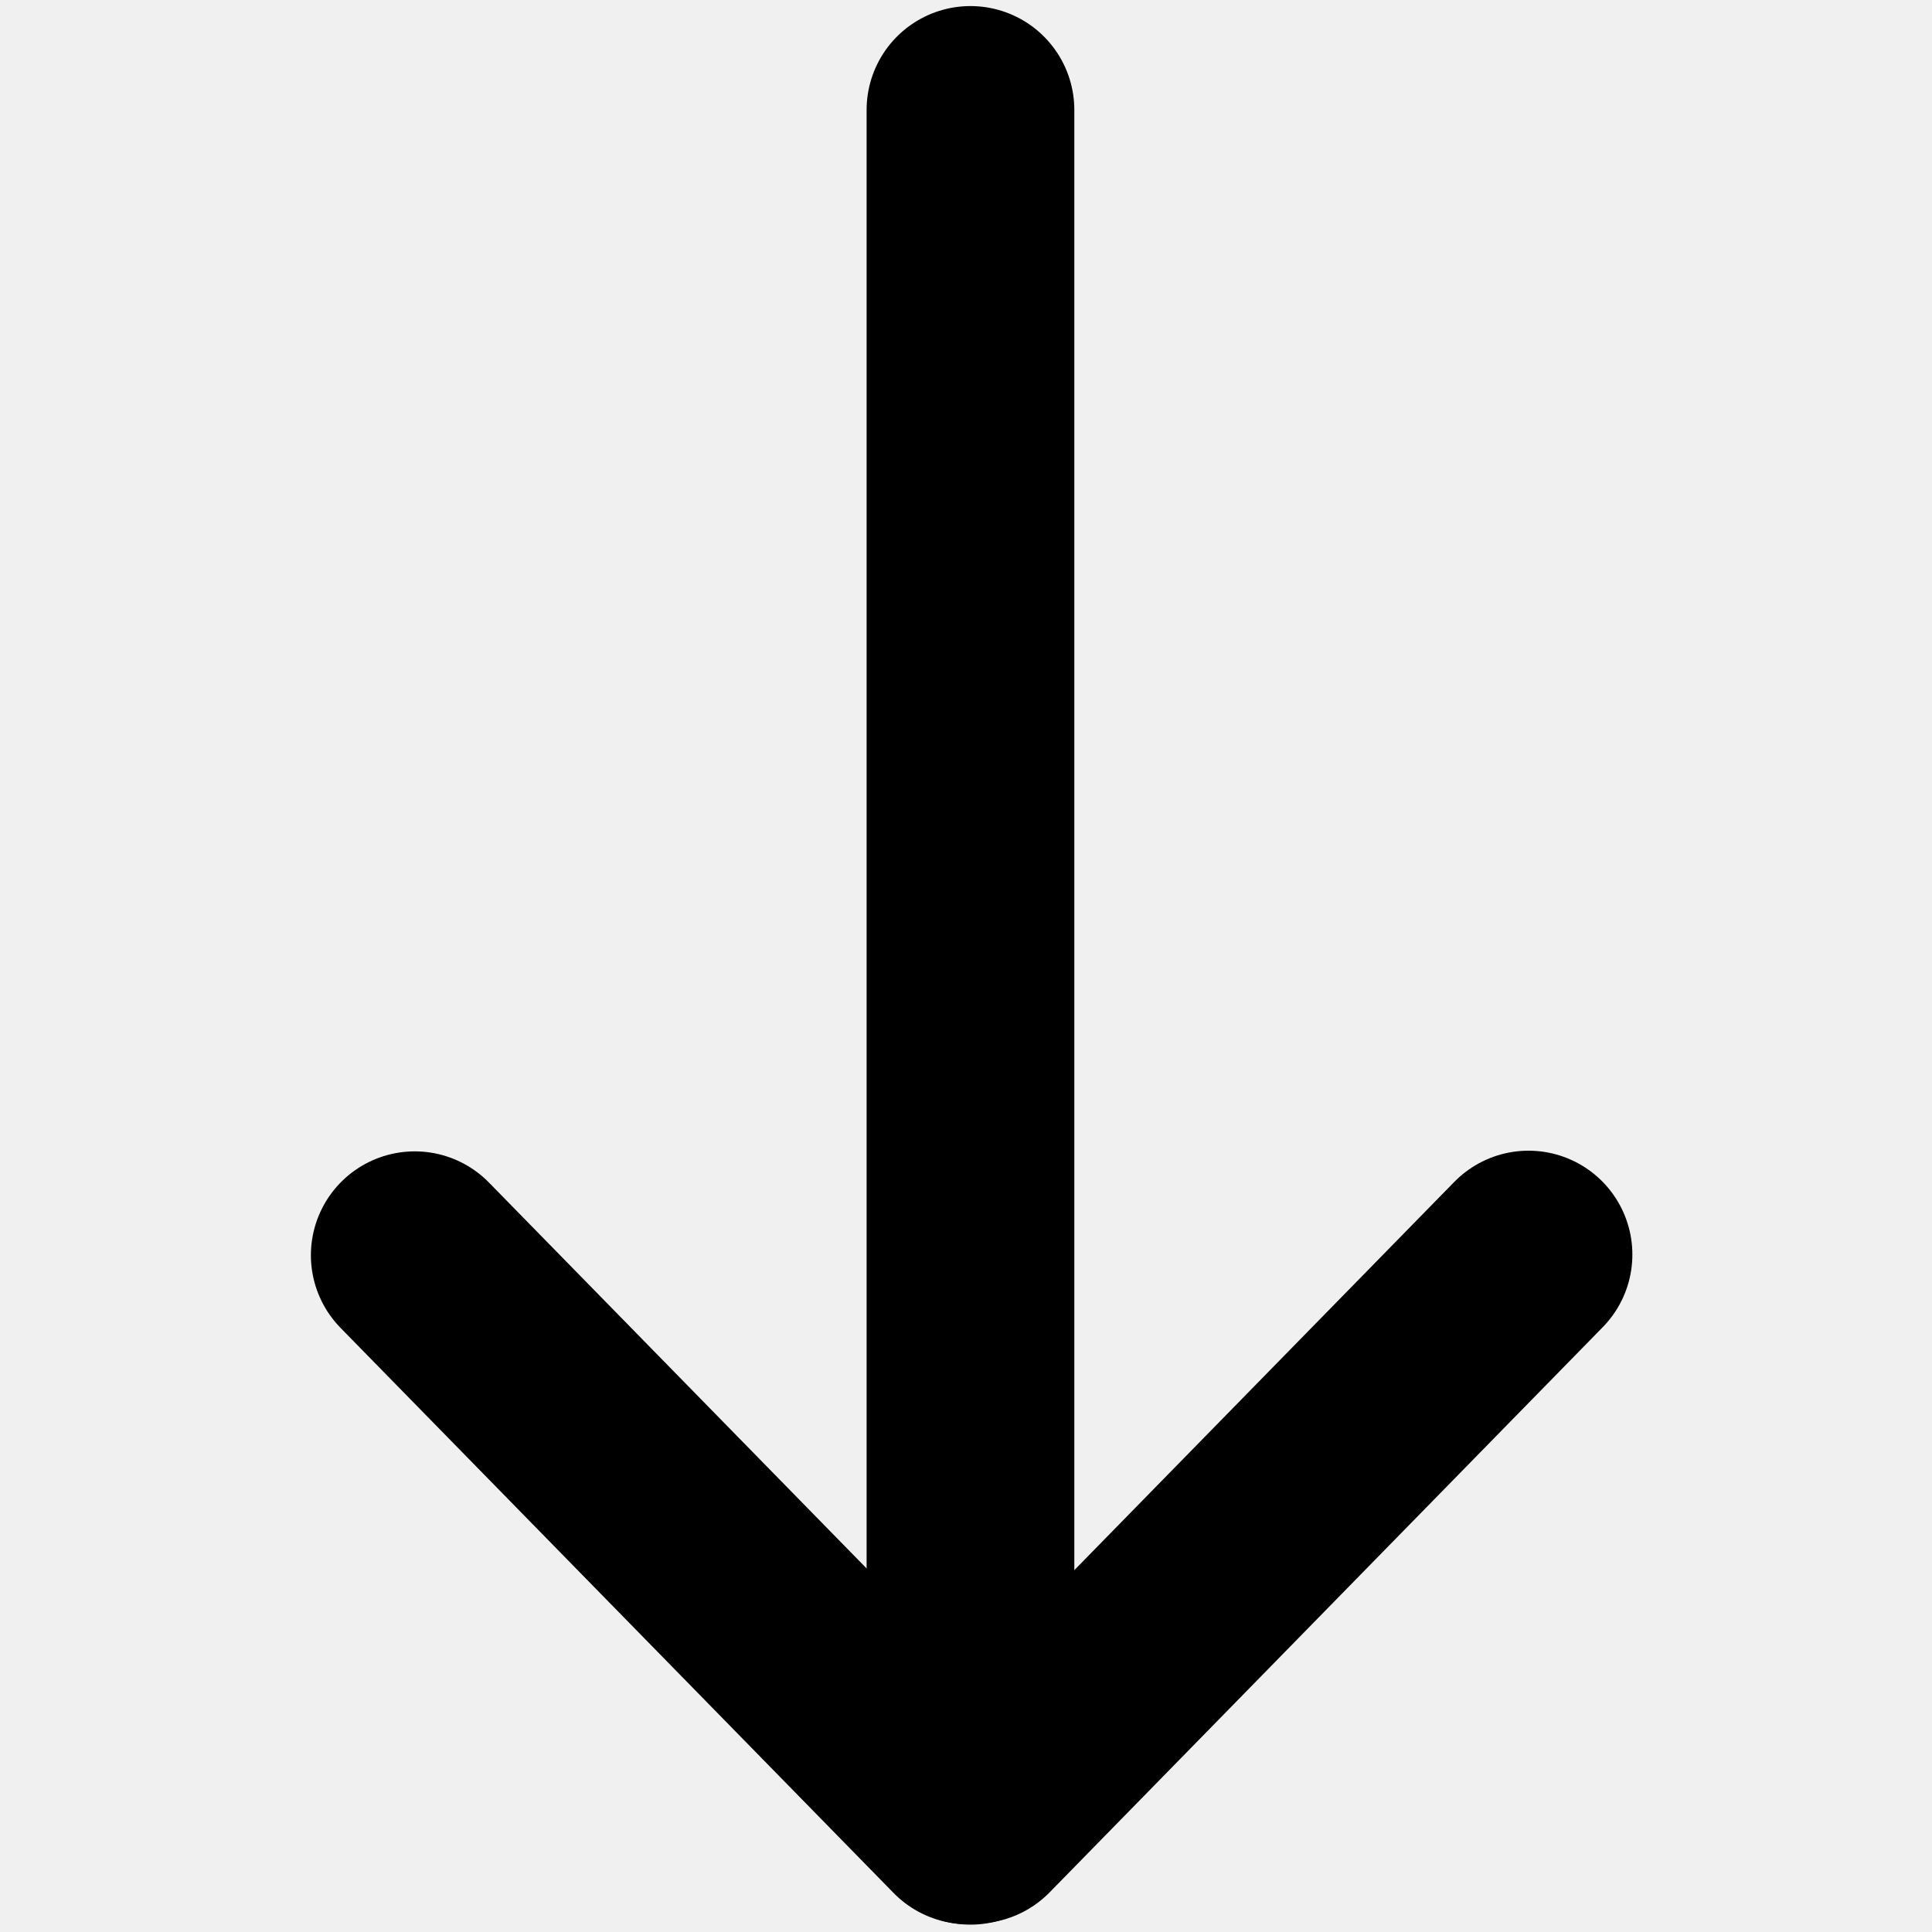
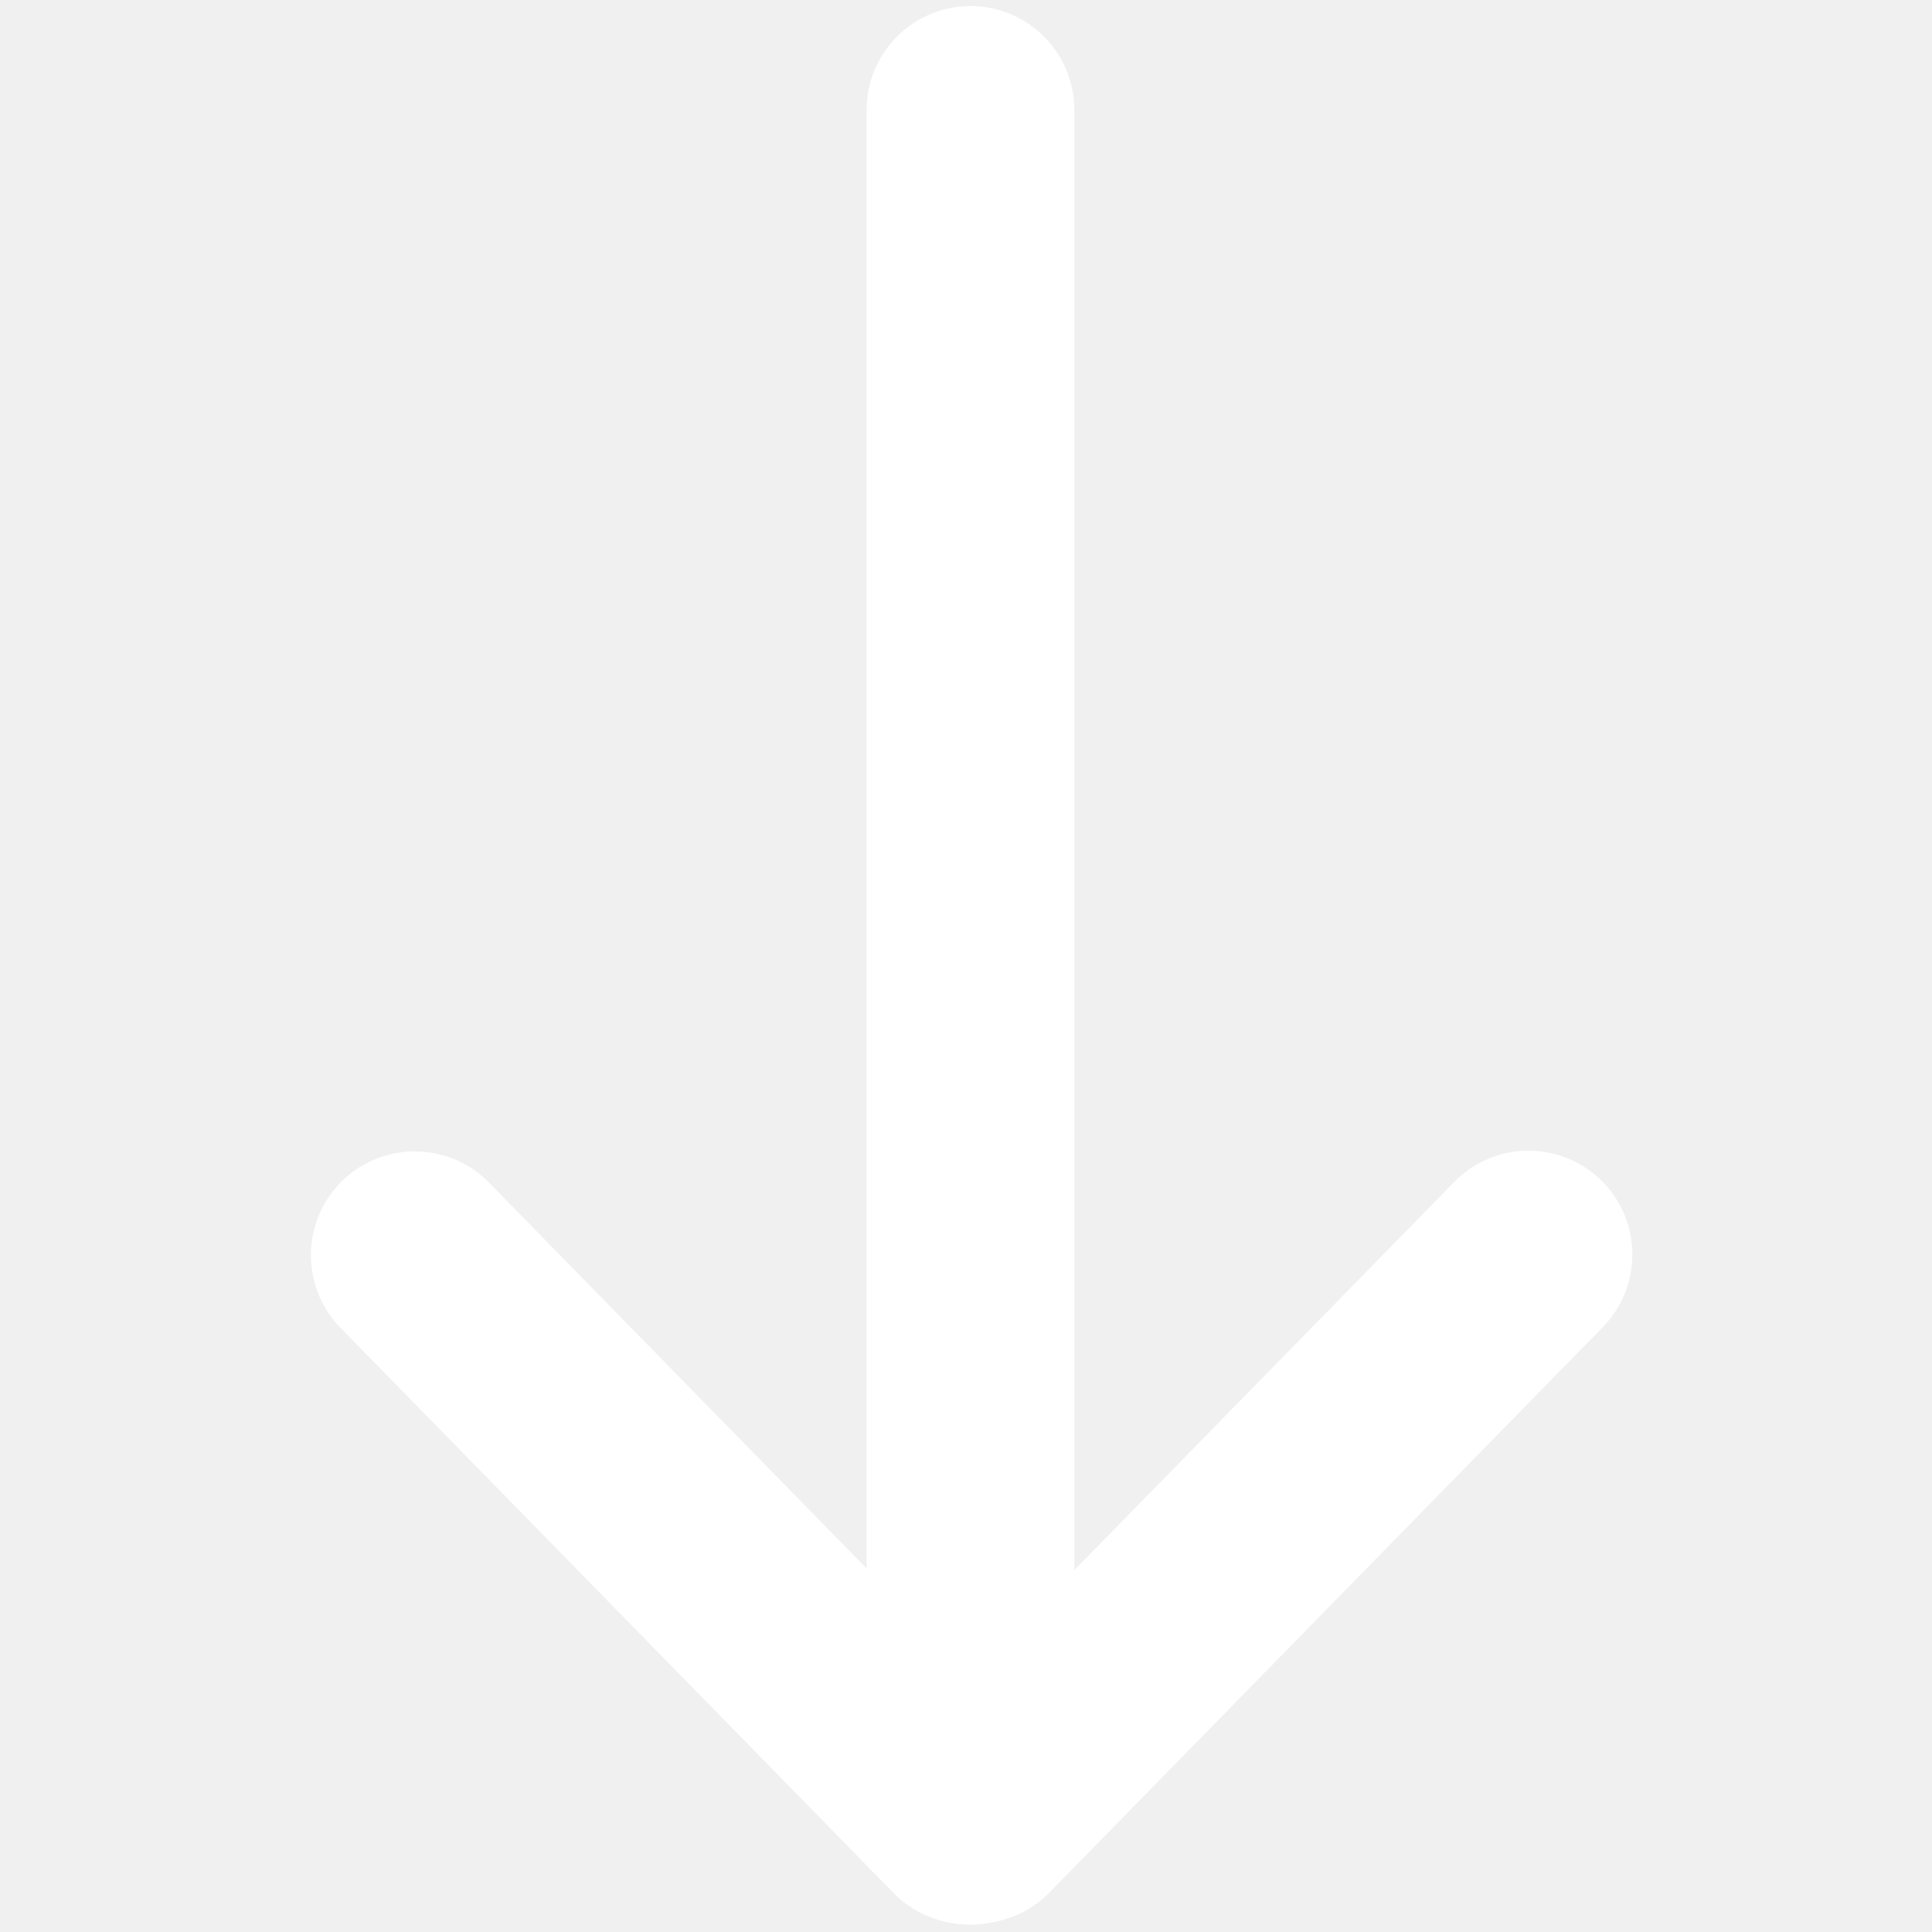
<svg xmlns="http://www.w3.org/2000/svg" width="210mm" height="210mm" viewBox="0 0 744.094 744.094" id="svg2" version="1.1">
  <defs id="defs4" />
  <g id="layer1" transform="translate(0,-308.2677)">
-     <path style="fill:none;fill-rule:evenodd;stroke:#000000;stroke-width:80;stroke-linecap:round;stroke-linejoin:round;stroke-miterlimit:4;stroke-dasharray:none;stroke-opacity:1" d="m 373.766,350.606 0,658.916" id="path3338" />
-     <path id="path4140" d="M 588.694,791.445 375.674,1009.104" style="fill:none;fill-rule:evenodd;stroke:#000000;stroke-width:80;stroke-linecap:round;stroke-linejoin:round;stroke-miterlimit:4;stroke-dasharray:none;stroke-opacity:1" />
-     <path style="fill:none;fill-rule:evenodd;stroke:#000000;stroke-width:80;stroke-linecap:round;stroke-linejoin:round;stroke-miterlimit:4;stroke-dasharray:none;stroke-opacity:1" d="M 159.737,791.705 372.757,1009.364" id="path4142" />
+     <path style="fill:#ffffff;fill-rule:evenodd;stroke:#ffffff;stroke-width:80;stroke-linecap:round;stroke-linejoin:round;stroke-miterlimit:4;stroke-dasharray:none;stroke-opacity:1" d="m 373.766,350.606 0,658.916" id="path3338" />
+     <path id="path4140" d="M 588.694,791.445 375.674,1009.104" style="fill:#ffffff;fill-rule:evenodd;stroke:#ffffff;stroke-width:80;stroke-linecap:round;stroke-linejoin:round;stroke-miterlimit:4;stroke-dasharray:none;stroke-opacity:1" />
+     <path style="fill:#ffffff;fill-rule:evenodd;stroke:#ffffff;stroke-width:80;stroke-linecap:round;stroke-linejoin:round;stroke-miterlimit:4;stroke-dasharray:none;stroke-opacity:1" d="M 159.737,791.705 372.757,1009.364" id="path4142" />
  </g>
</svg>
